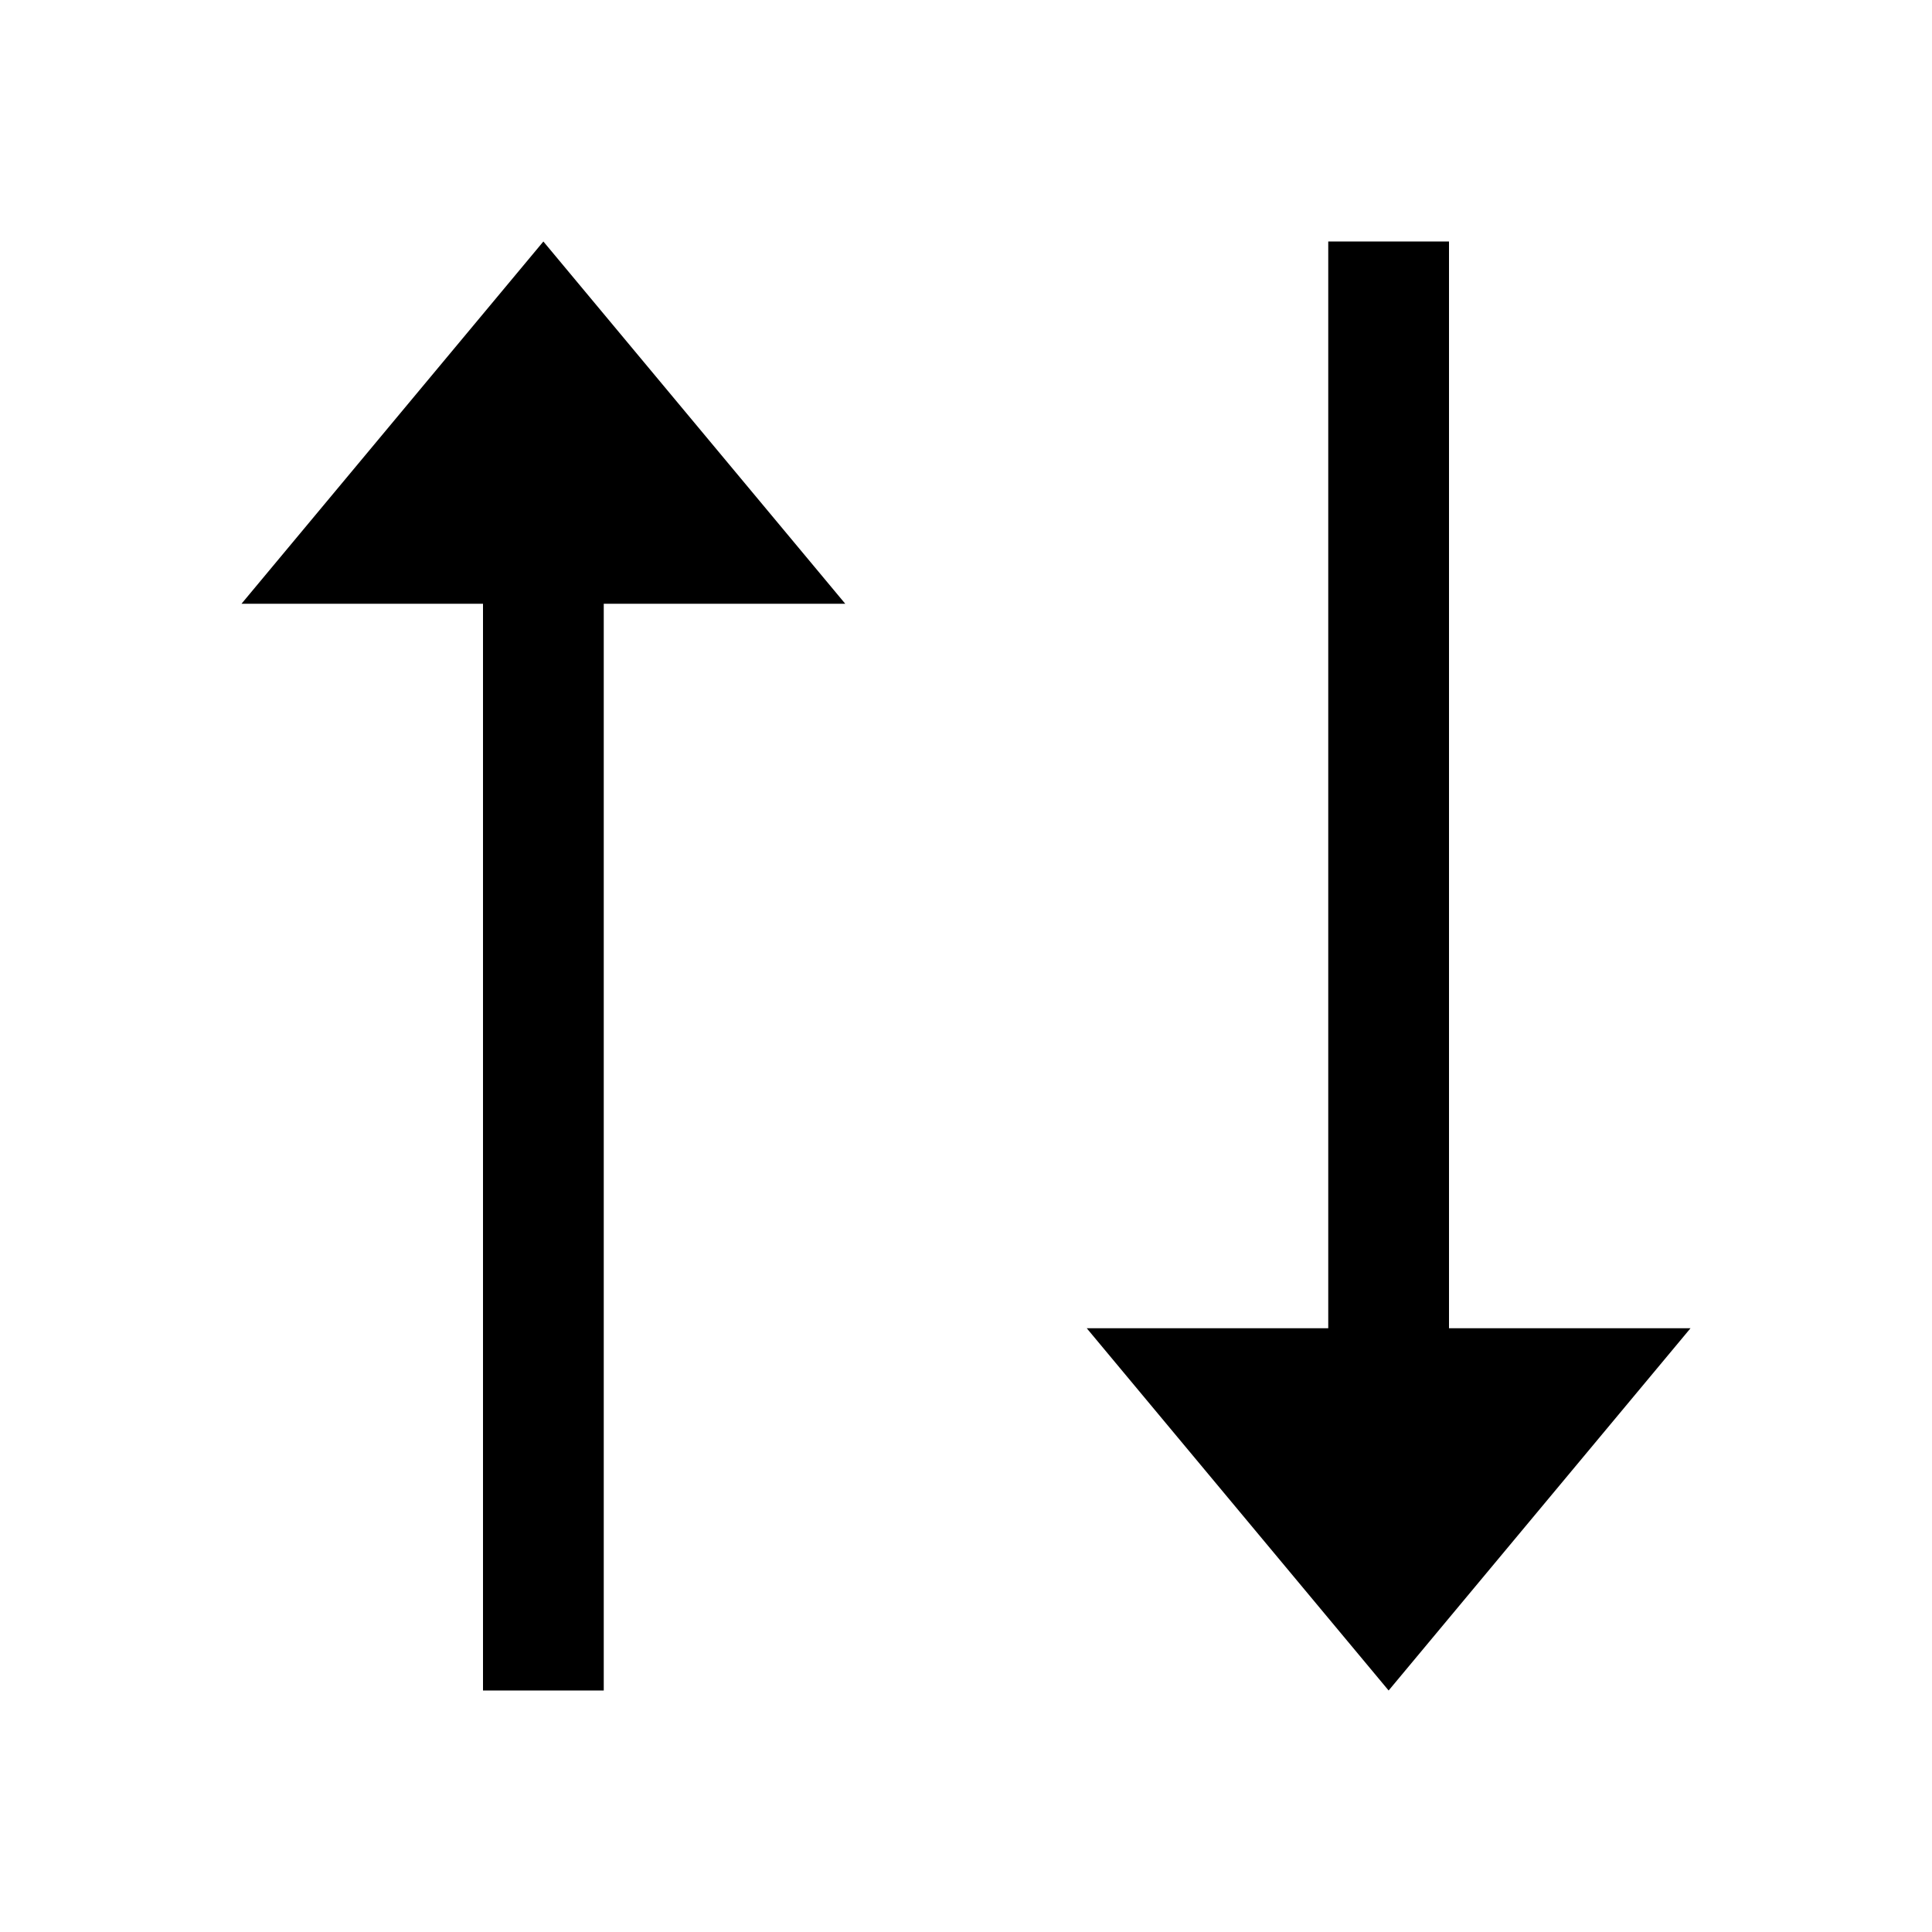
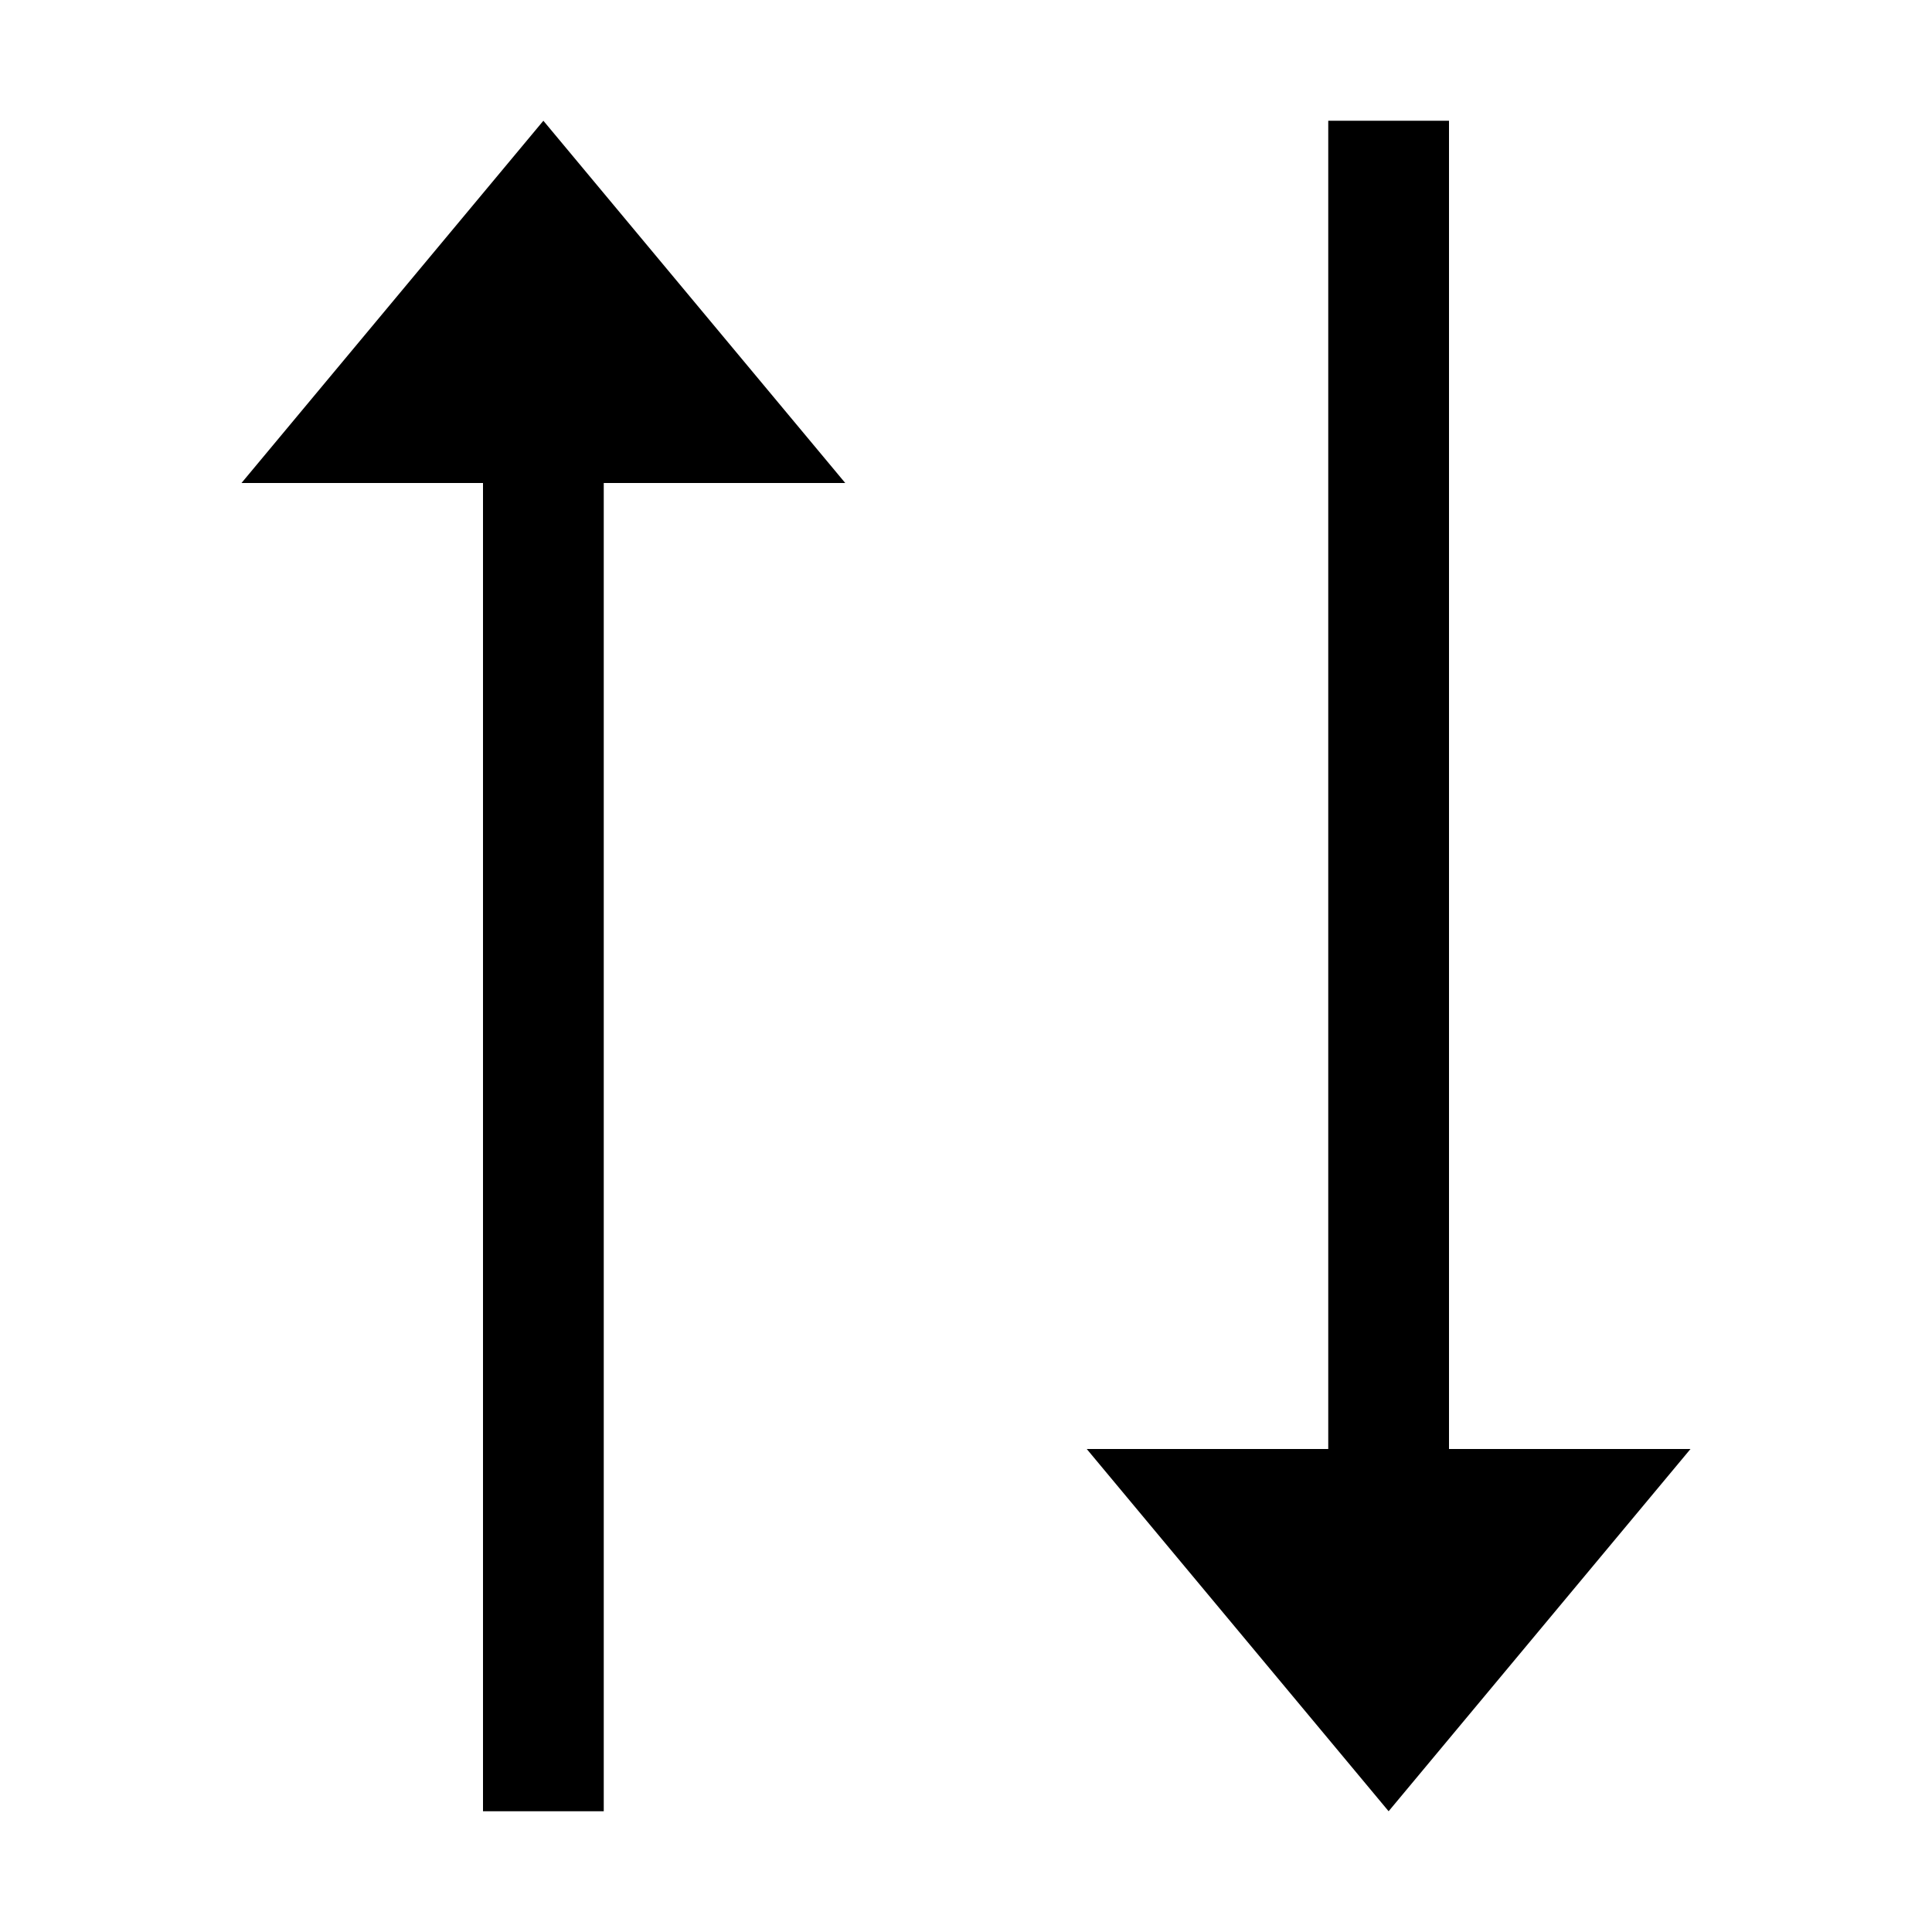
<svg xmlns="http://www.w3.org/2000/svg" viewBox="0 0 16 16" fill="currentColor">
-   <polygon points="2 5 7 5 4.5 2 2 5" />
-   <rect x="4" y="3" width="1" height="11" />
-   <polygon points="14 11 9 11 11.5 14 14 11" />
-   <rect x="11" y="2" width="1" height="11" />
+   <polygon points="2 4 7 4 4.5 1 2 4" />
+   <rect x="4" y="4" width="1" height="11" />
+   <polygon points="14 12 9 12 11.5 15 14 12" />
+   <rect x="11" y="1" width="1" height="11" />
</svg>
